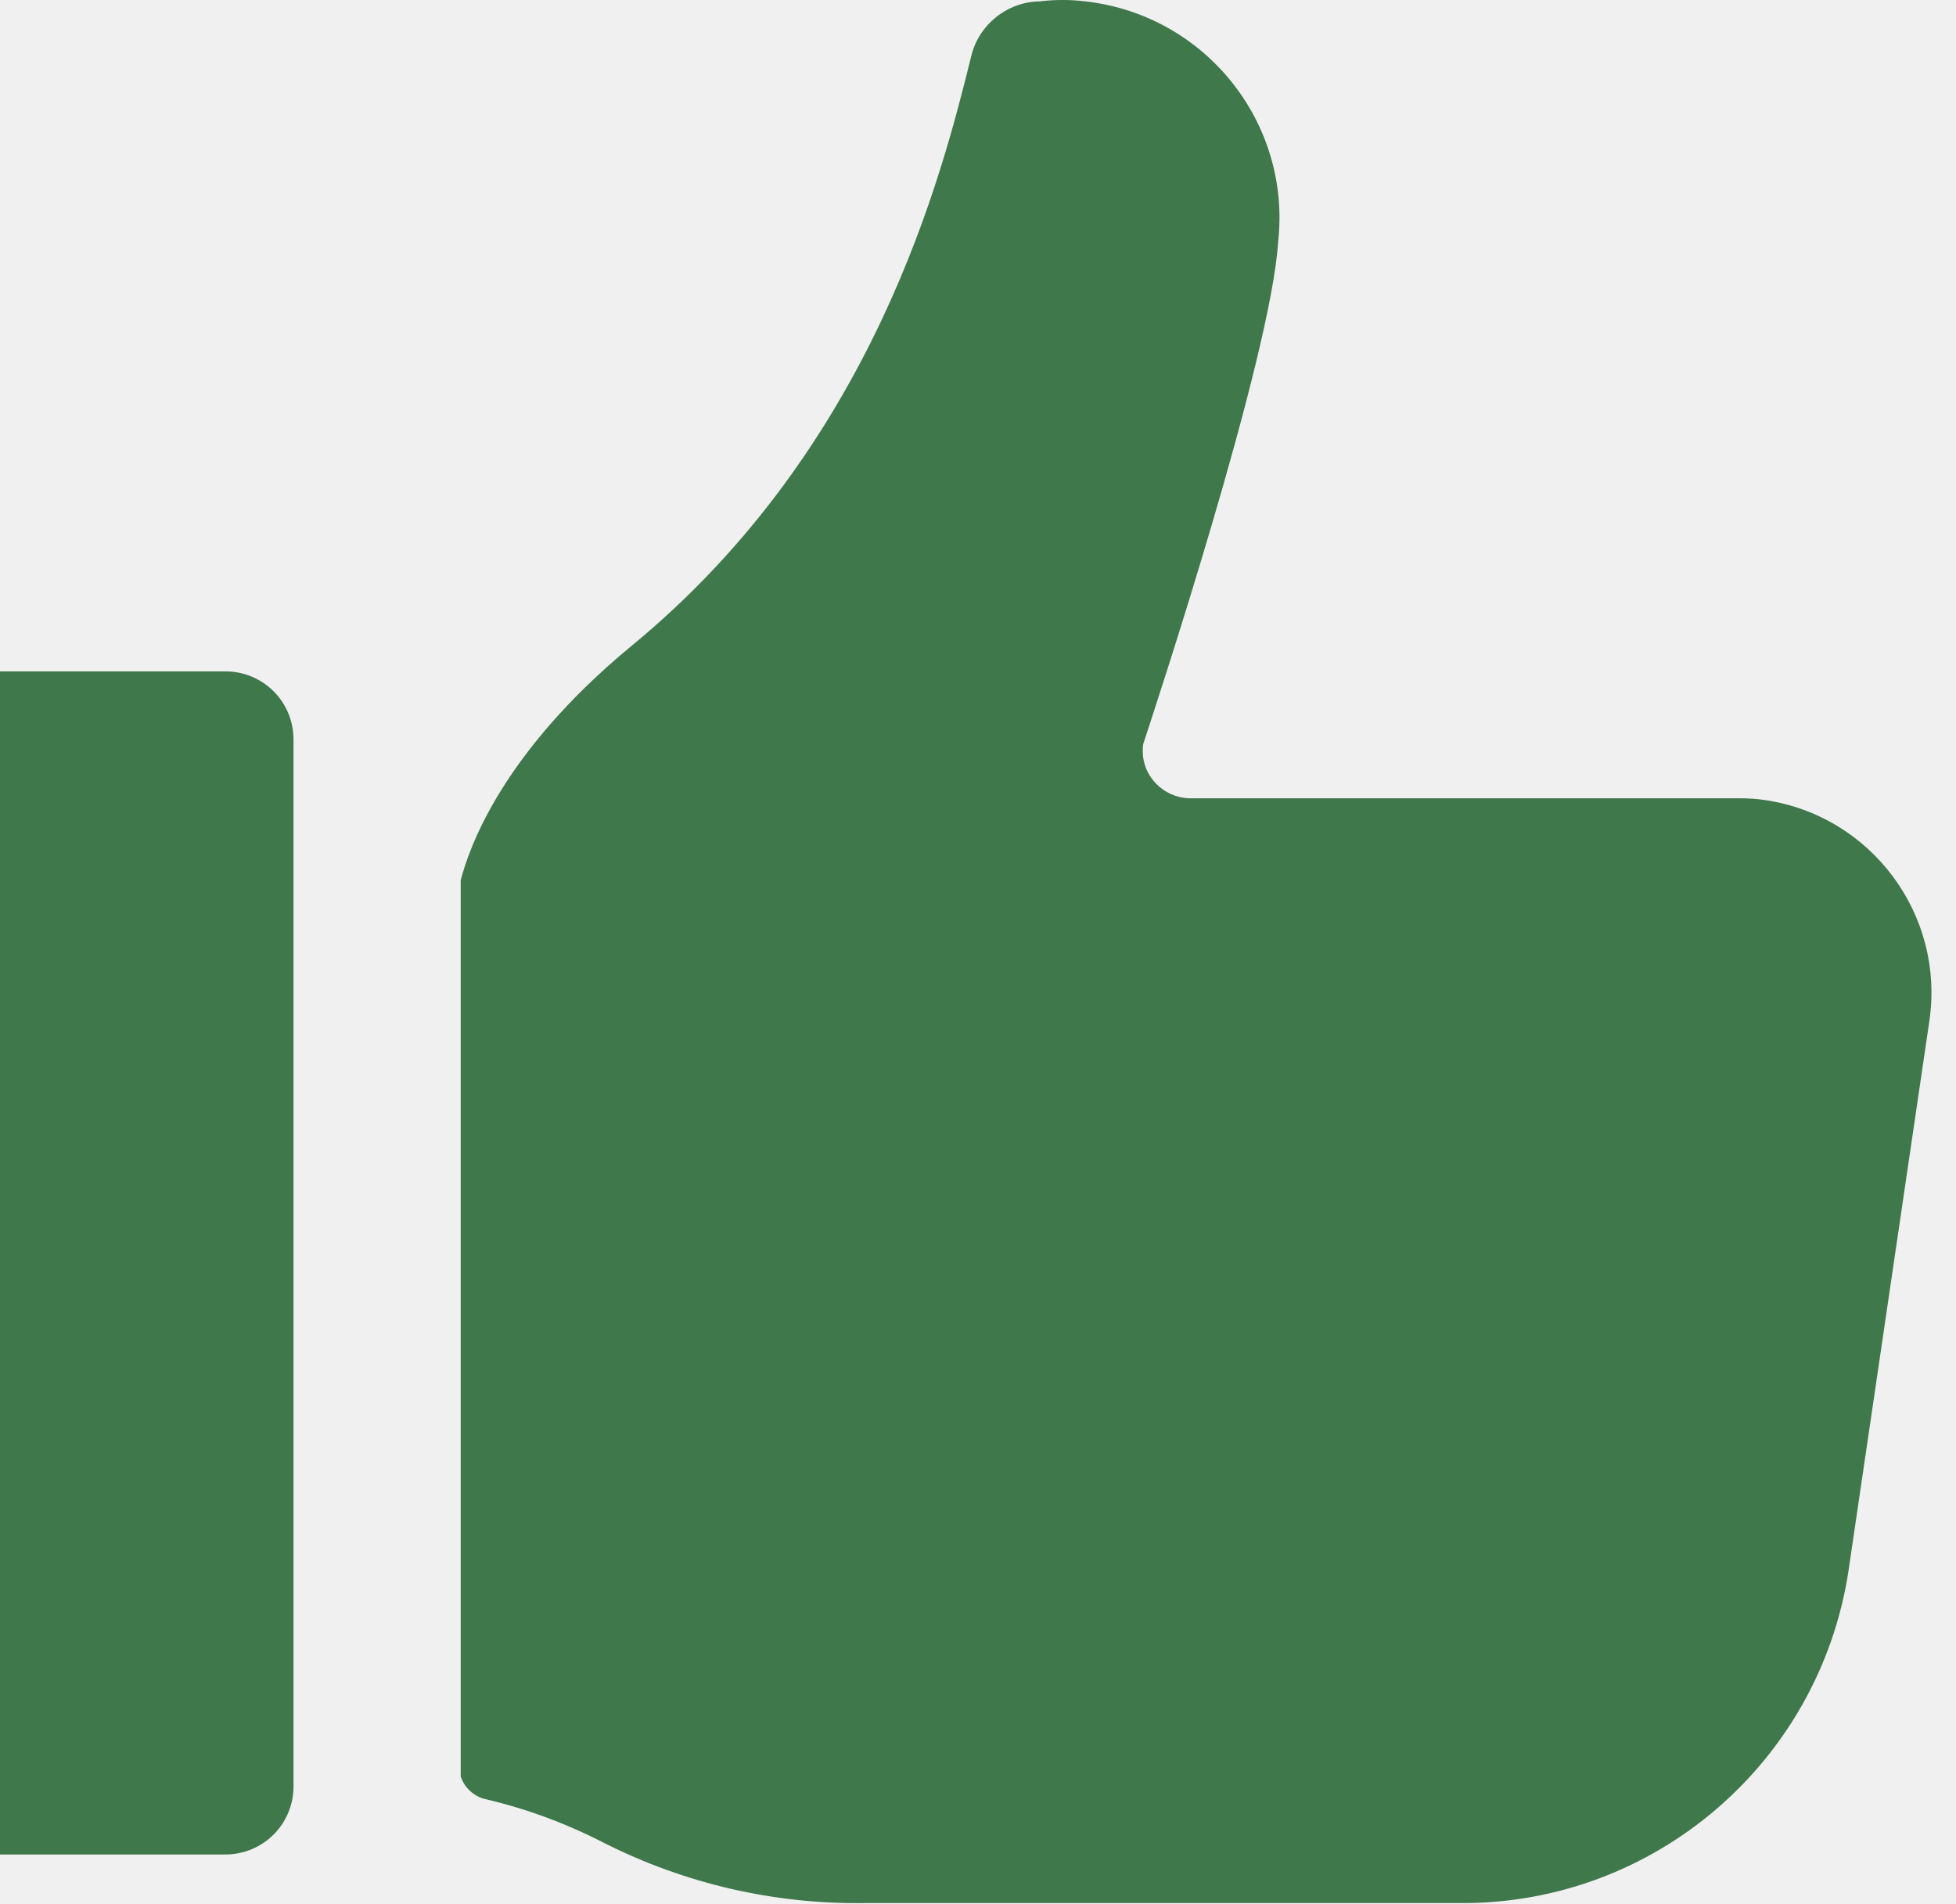
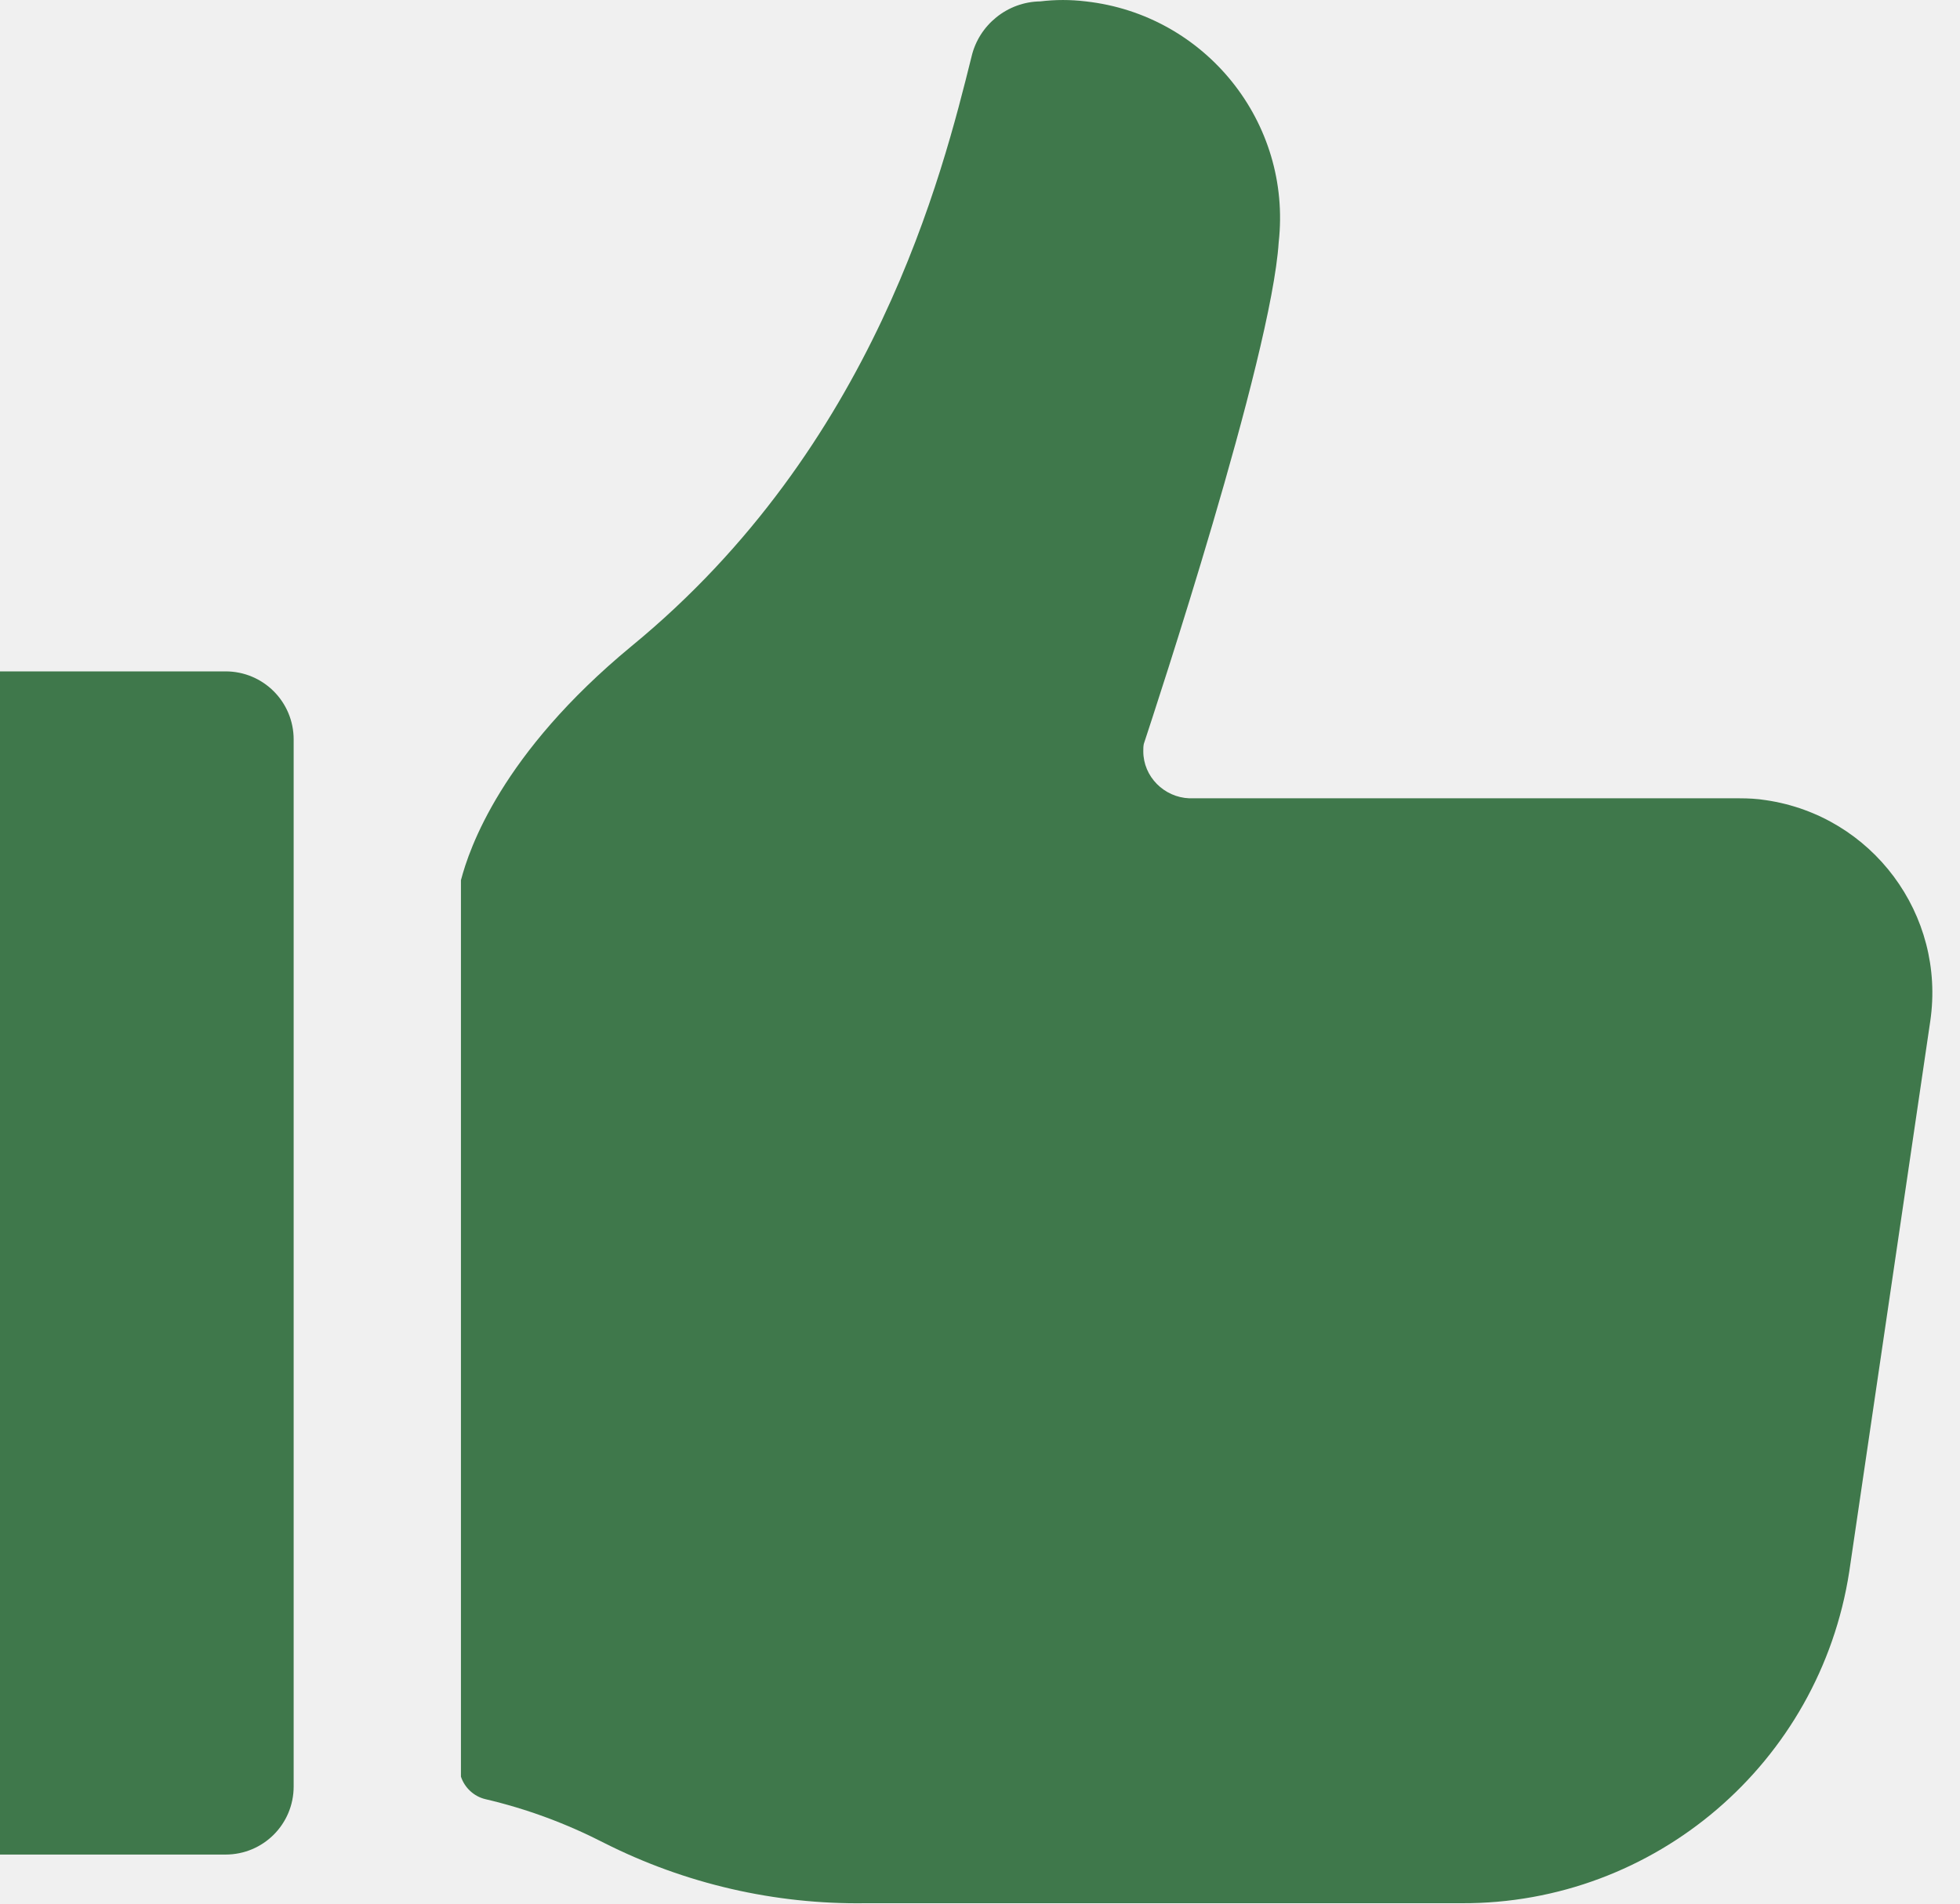
- <svg xmlns="http://www.w3.org/2000/svg" width="37" height="36" viewBox="0 0 37 36" fill="none">
-   <g clip-path="url(#clip0_338_730)">
-     <path d="M32.909 15.097H22.488C22.009 15.079 21.617 14.687 21.617 14.209C21.617 14.165 21.617 14.113 21.626 14.069C21.835 13.434 24.038 6.765 24.177 4.579C24.43 2.316 22.793 0.279 20.529 0.026C20.242 -0.009 19.954 -0.009 19.667 0.026C19.049 0.035 18.509 0.47 18.37 1.071C17.822 3.274 16.542 8.445 11.936 12.223C9.481 14.252 8.872 16.046 8.715 16.646V33.597C8.784 33.806 8.959 33.971 9.176 34.024C9.96 34.206 10.709 34.485 11.422 34.851C12.955 35.626 14.652 36.017 16.368 35.991H27.633C31.29 36.009 34.407 33.336 34.964 29.723L36.496 19.31C36.792 17.299 35.399 15.427 33.388 15.131C33.223 15.105 33.057 15.097 32.892 15.097H32.909Z" fill="#3F784B" />
-     <path d="M-0.586 12.697H4.263C4.977 12.697 5.552 13.271 5.552 13.985V33.783C5.552 34.497 4.977 35.072 4.263 35.072H-0.586C-1.3 35.054 -1.875 34.48 -1.875 33.774V13.976C-1.875 13.263 -1.3 12.688 -0.586 12.688V12.697Z" fill="#3F784B" />
+ <svg xmlns="http://www.w3.org/2000/svg" width="35" height="34" viewBox="0 0 35 34" fill="none">
+   <g clip-path="url(#clip0_735_5956)">
+     <path d="M31.081 14.258H21.239C20.787 14.241 20.416 13.871 20.416 13.419C20.416 13.378 20.416 13.329 20.425 13.287C20.622 12.687 22.702 6.389 22.834 4.325C23.072 2.187 21.526 0.263 19.389 0.025C19.117 -0.008 18.846 -0.008 18.575 0.025C17.991 0.033 17.481 0.444 17.349 1.011C16.831 3.092 15.623 7.976 11.273 11.544C8.954 13.46 8.379 15.154 8.231 15.721V31.731C8.296 31.928 8.461 32.084 8.666 32.133C9.407 32.306 10.114 32.569 10.788 32.915C12.235 33.646 13.838 34.016 15.458 33.992H26.098C29.552 34.008 32.495 31.484 33.022 28.072L34.469 18.238C34.748 16.338 33.433 14.57 31.533 14.291C31.377 14.266 31.221 14.258 31.065 14.258H31.081Z" fill="#3F784B" />
+     <path d="M-0.553 11.991H4.027C4.701 11.991 5.244 12.534 5.244 13.208V31.906C5.244 32.581 4.701 33.123 4.027 33.123H-0.553C-1.227 33.107 -1.77 32.564 -1.77 31.898V13.2C-1.77 12.526 -1.227 11.983 -0.553 11.983V11.991Z" fill="#3F784B" />
  </g>
  <defs>
-     <clipPath id="clip0_338_730">
-       <rect width="36.548" height="36" fill="white" />
+     <clipPath id="clip0_735_5956">
+       <rect width="34.518" height="34" fill="white" />
    </clipPath>
  </defs>
</svg>
